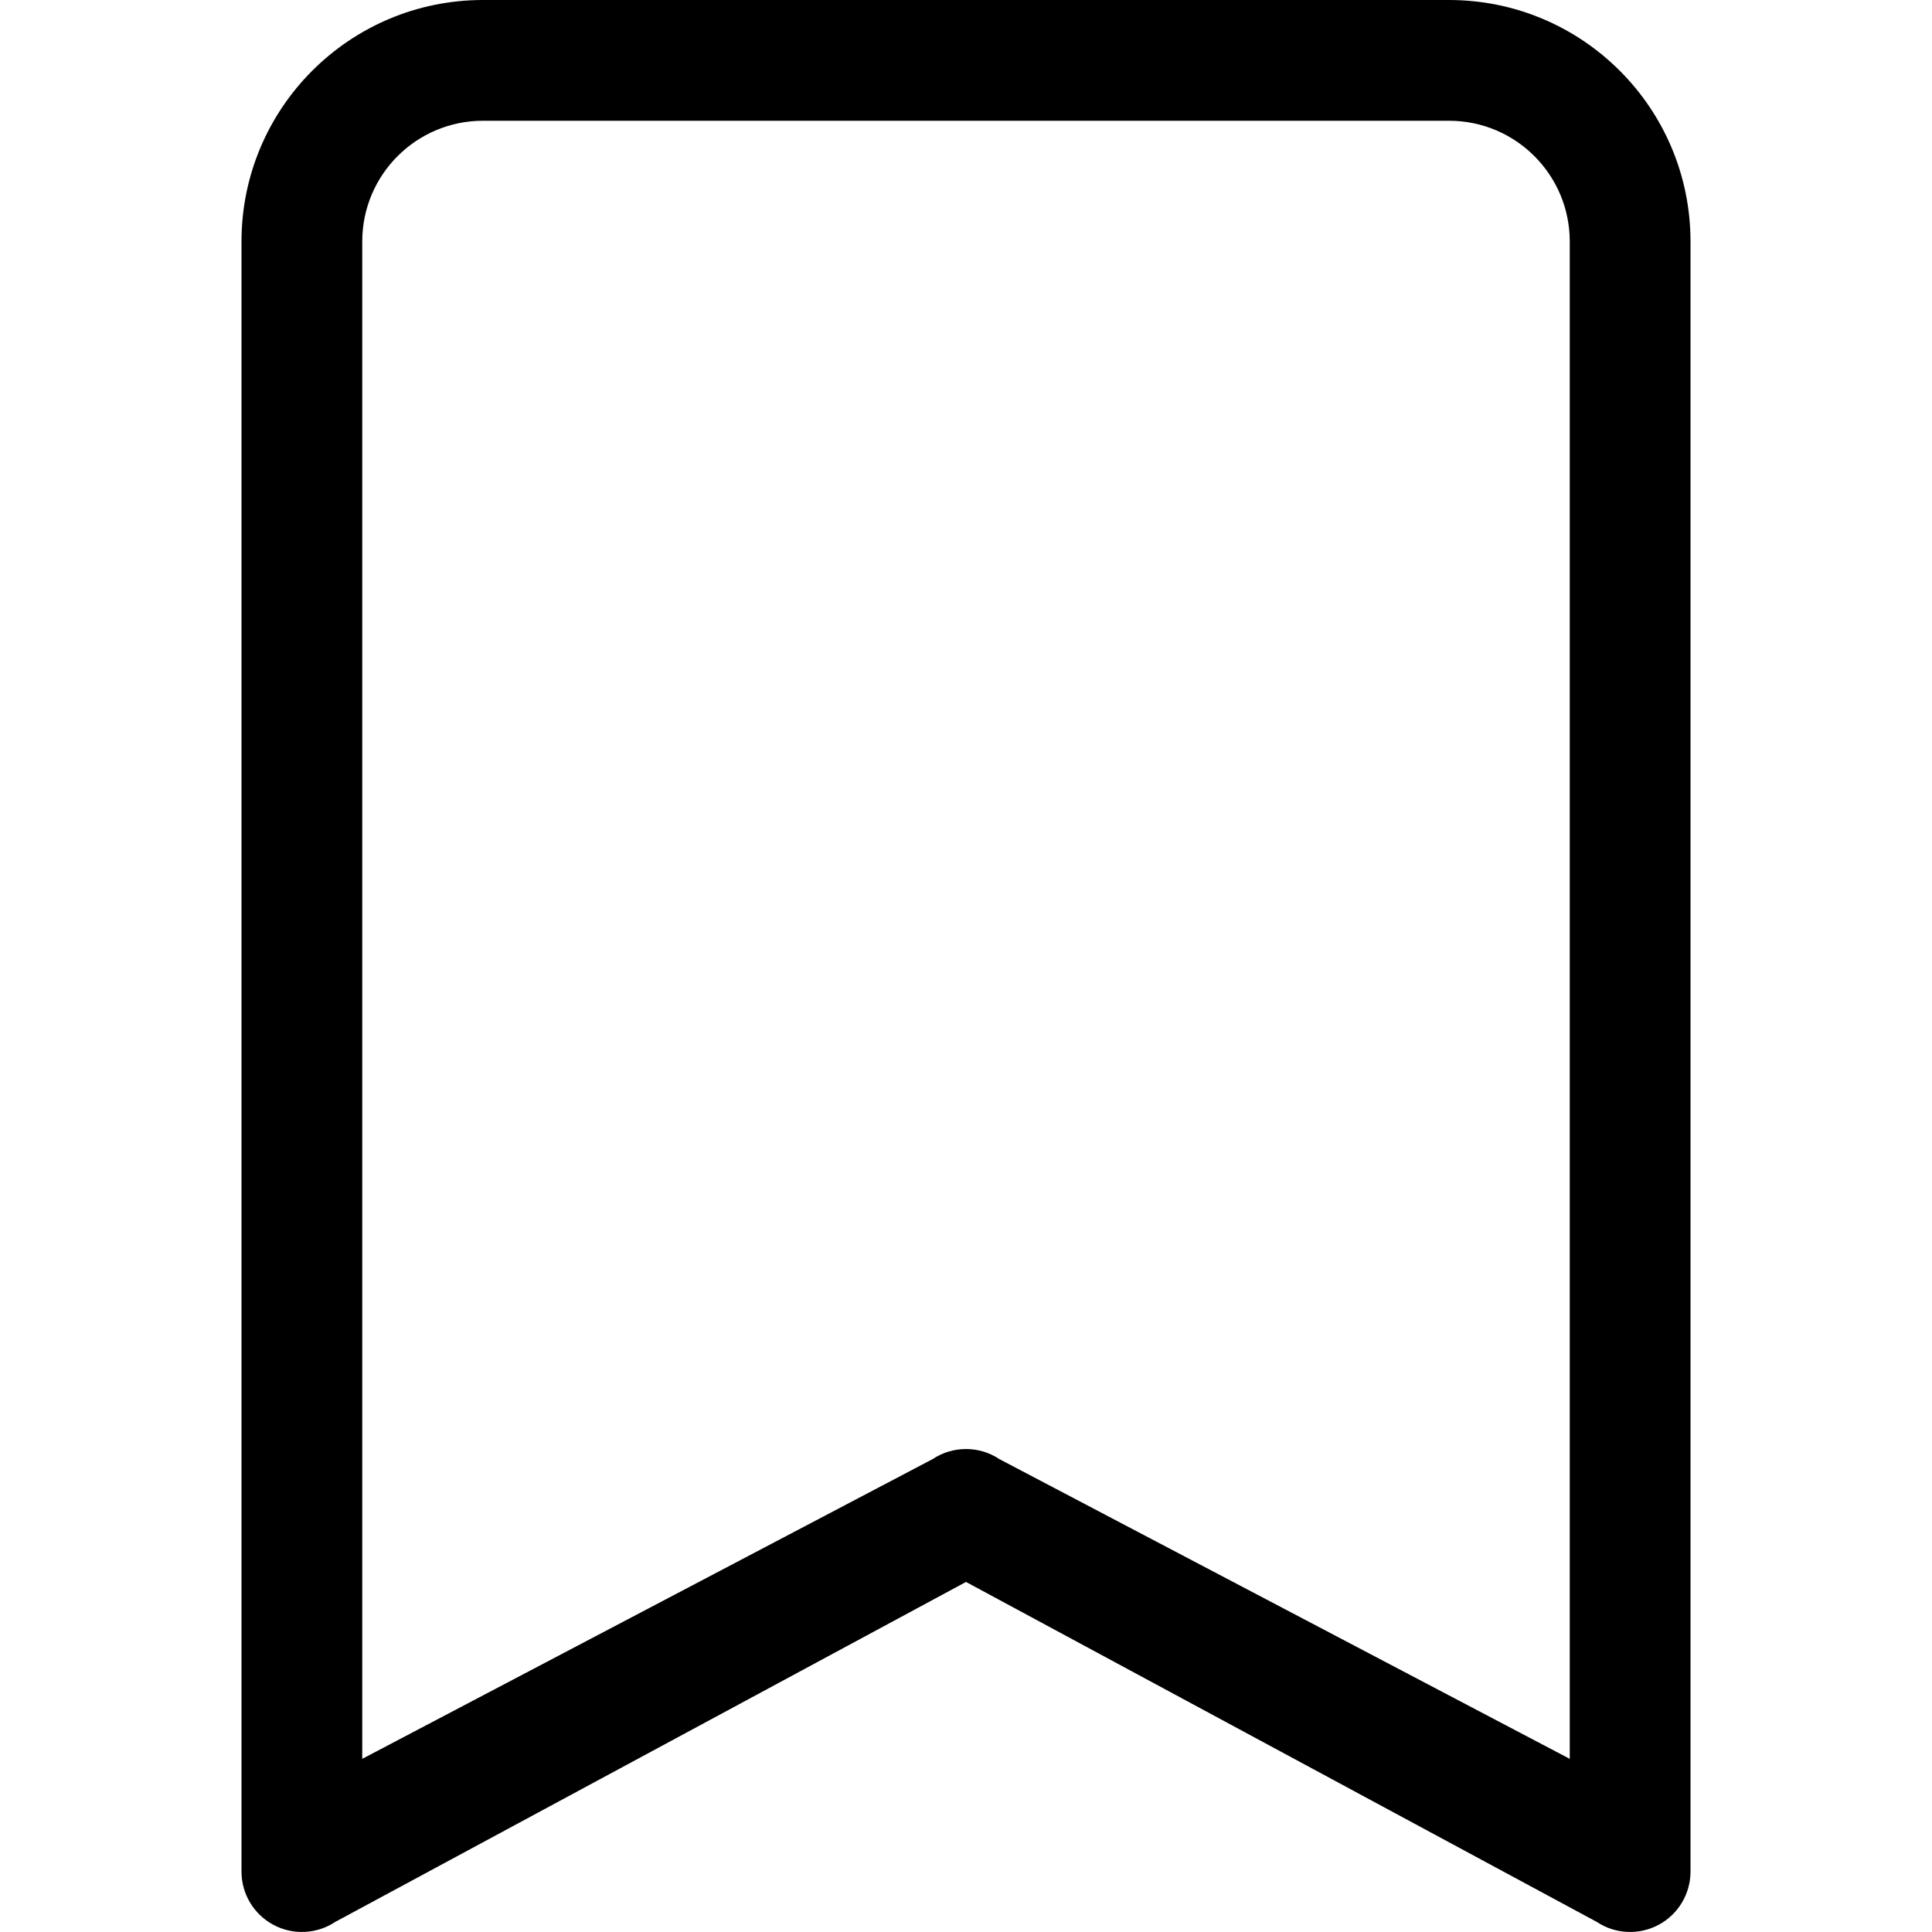
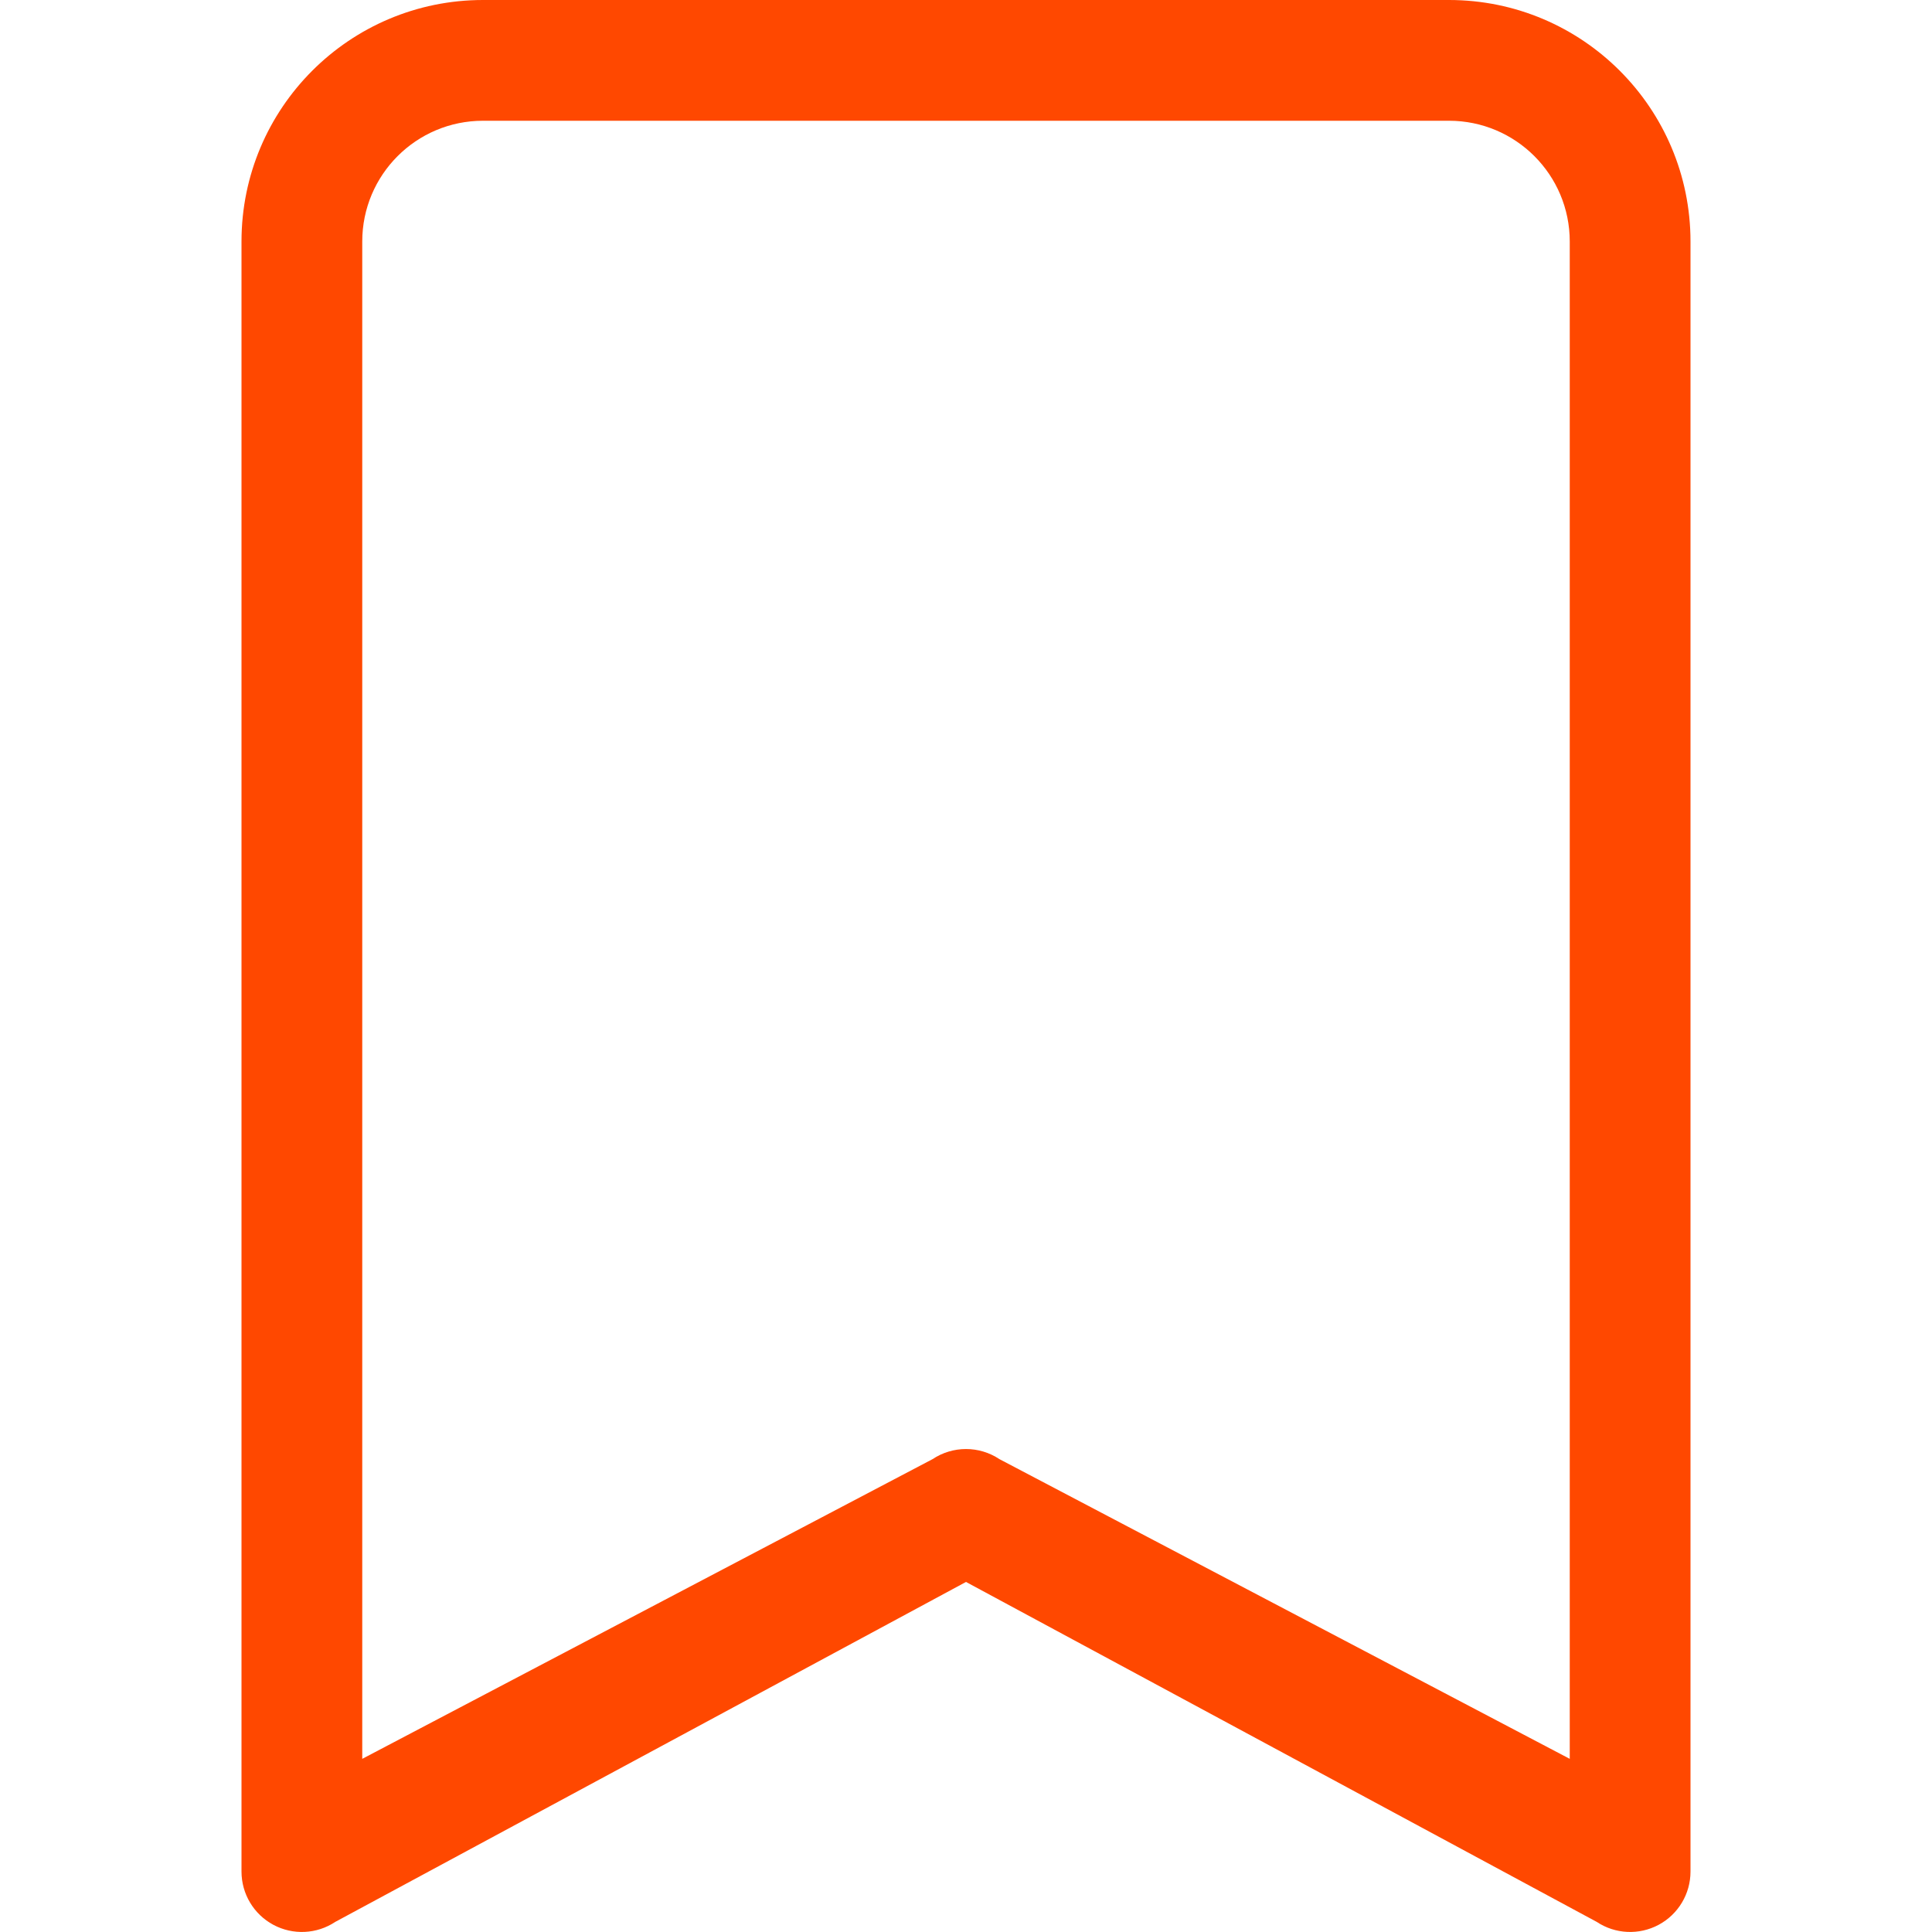
- <svg xmlns="http://www.w3.org/2000/svg" width="16" height="16" fill="currentColor" class="bi bi-bookmark" viewBox="0 0 16 16">
+ <svg xmlns="http://www.w3.org/2000/svg" width="2" height="2" fill="#FF4800" class="bi bi-bookmark" viewBox="0 0 16 16">
  <path d="M2 2a2 2 0 0 1 2-2h8a2 2 0 0 1 2 2v13.5a.5.5 0 0 1-.777.416L8 13.101l-5.223 2.815A.5.5 0 0 1 2 15.5V2zm2-1a1 1 0 0 0-1 1v12.566l4.723-2.482a.5.5 0 0 1 .554 0L13 14.566V2a1 1 0 0 0-1-1H4z" />
</svg>
